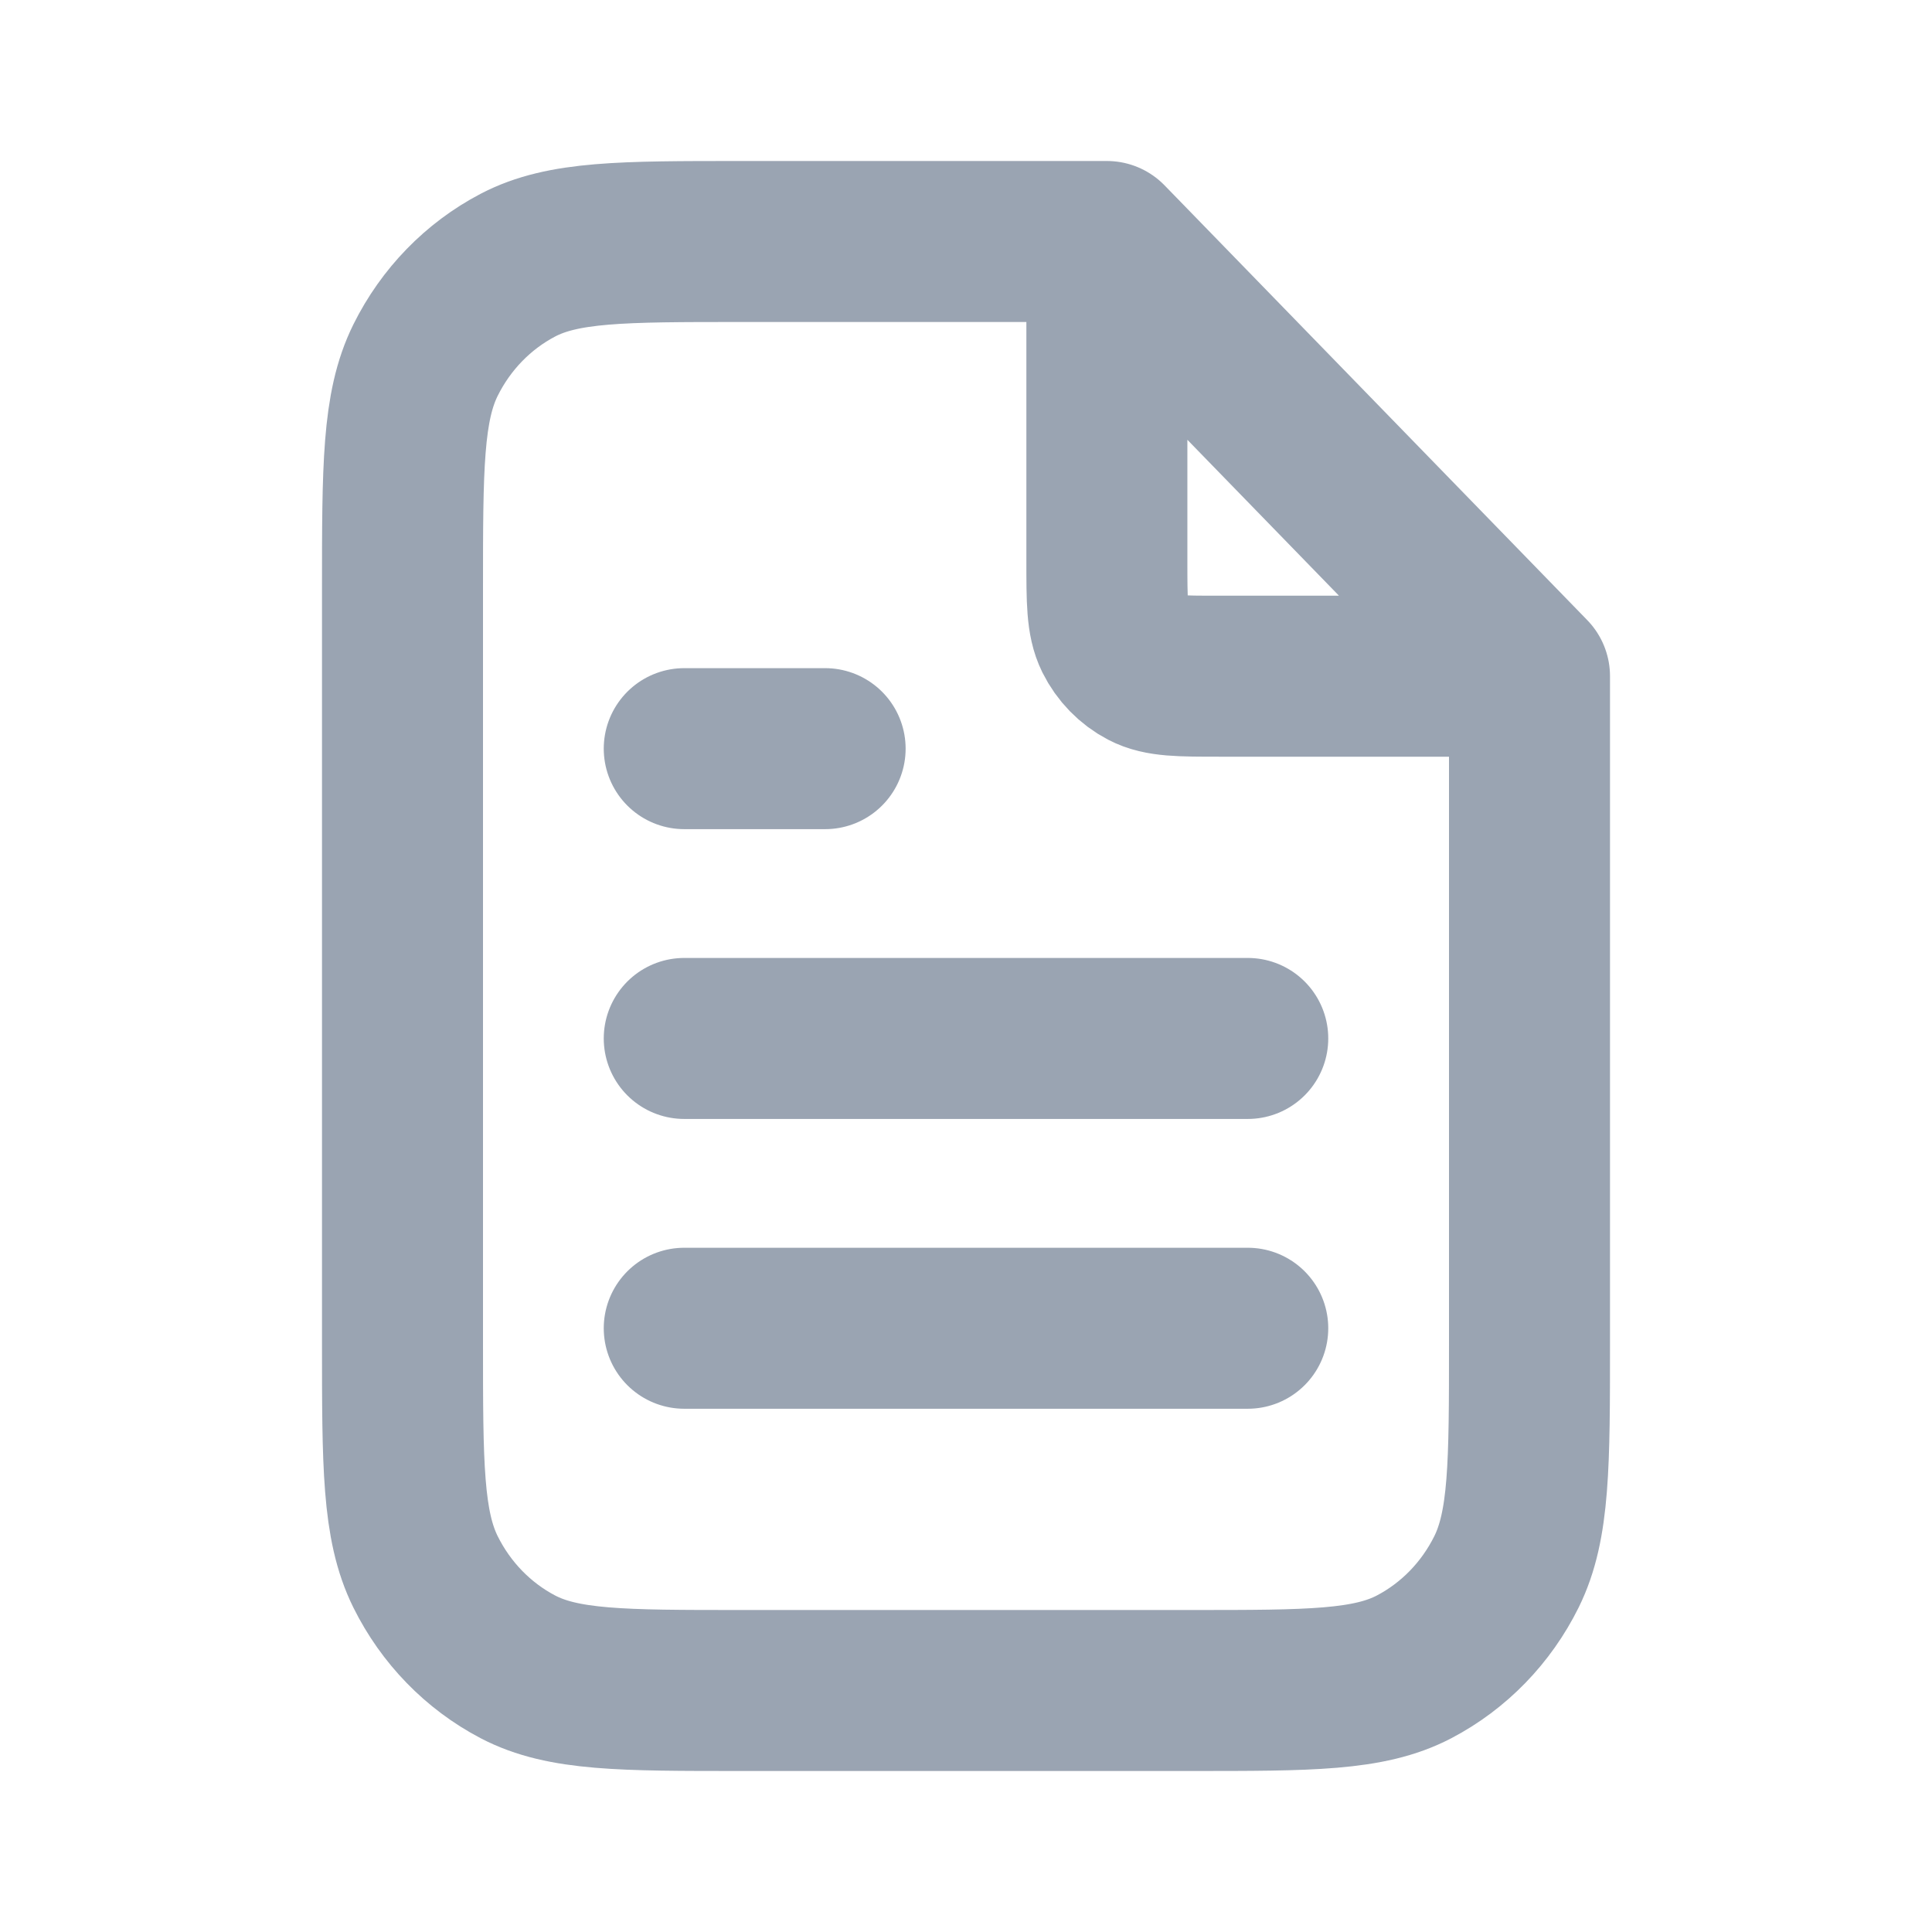
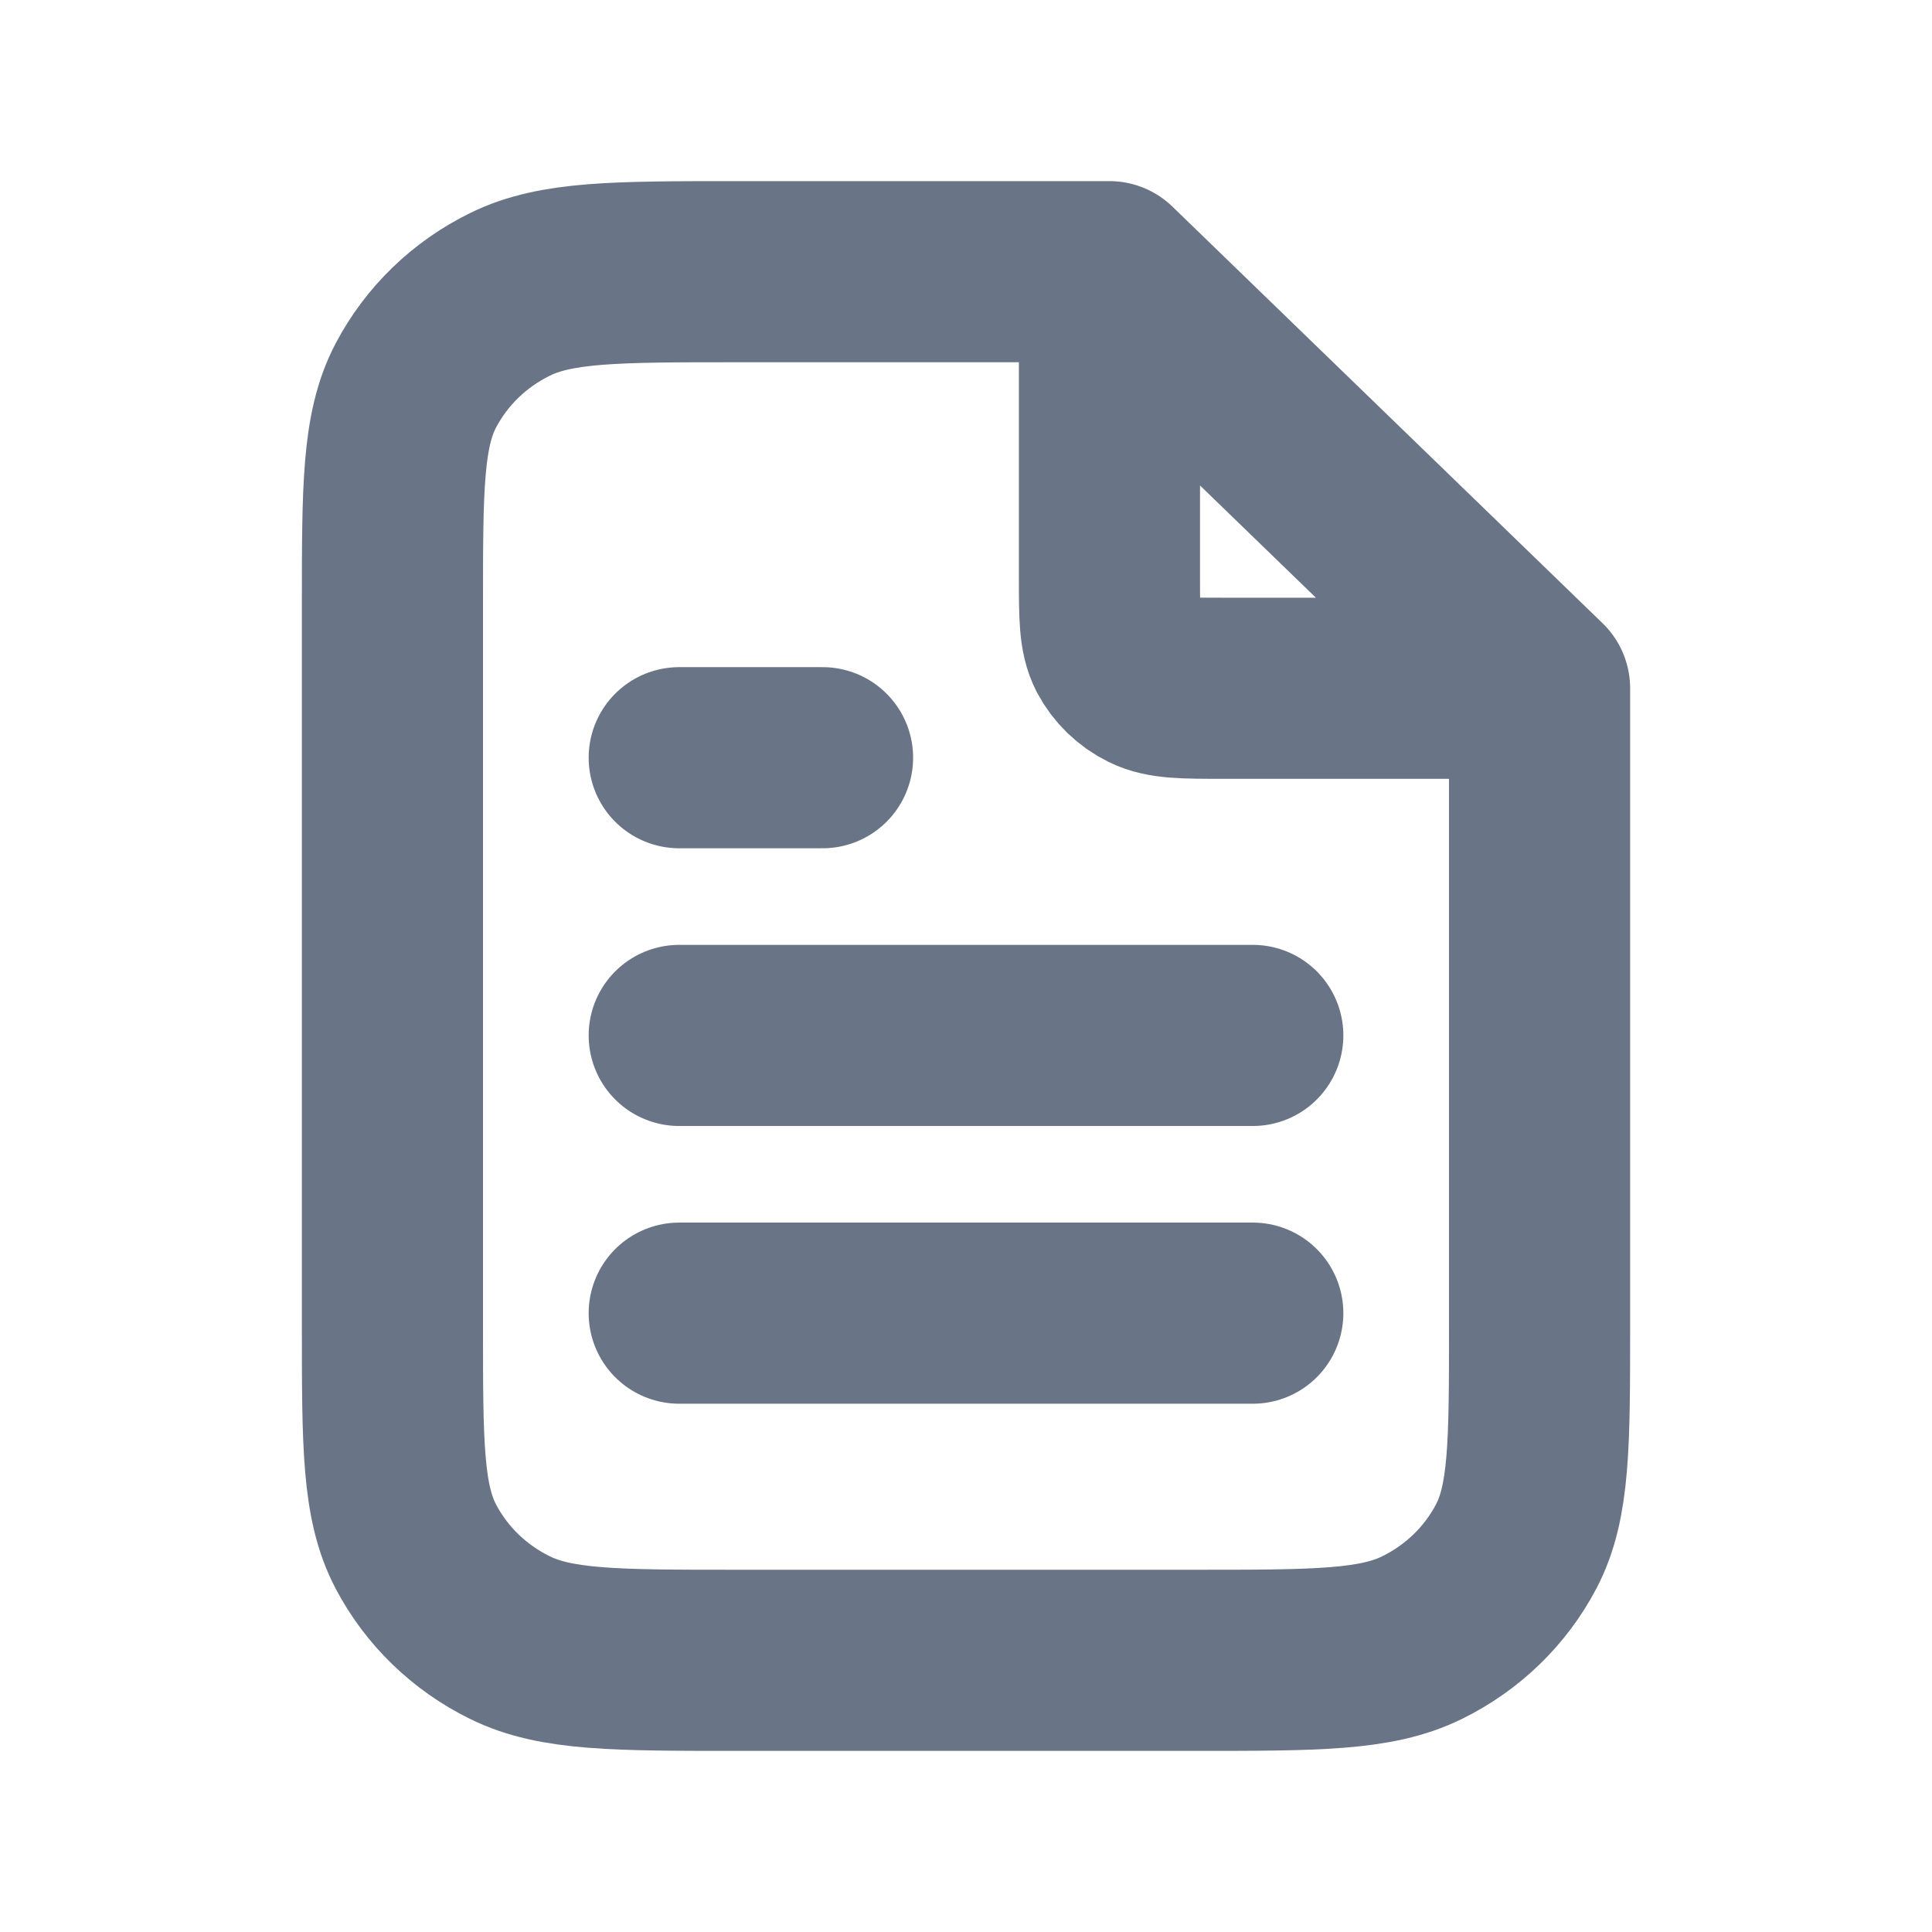
- <svg xmlns="http://www.w3.org/2000/svg" width="24" height="24" viewBox="0 0 24 24" fill="none">
-   <path d="M13.75 3.243V6.96C13.75 7.464 13.75 7.716 13.845 7.909C13.929 8.078 14.063 8.216 14.228 8.302C14.415 8.4 14.66 8.4 15.15 8.4H18.764M15.5 12.9H8.5M15.5 16.5H8.5M10.25 9.3H8.5M13.75 3H9.2C7.73 3 6.995 3 6.433 3.294C5.939 3.553 5.538 3.966 5.286 4.474C5 5.052 5 5.808 5 7.32V16.68C5 18.192 5 18.948 5.286 19.526C5.538 20.034 5.939 20.447 6.433 20.706C6.995 21 7.73 21 9.2 21H14.8C16.27 21 17.005 21 17.567 20.706C18.061 20.447 18.462 20.034 18.714 19.526C19 18.948 19 18.192 19 16.68V8.4L13.75 3Z" stroke="#9AA4B2" stroke-width="2" stroke-linecap="round" stroke-linejoin="round" />
+ <svg xmlns="http://www.w3.org/2000/svg" width="16" height="16" viewBox="0 0 16 16" fill="none">
+   <path d="M9.188 2.405V4.78C9.188 5.102 9.188 5.263 9.252 5.386C9.309 5.494 9.4 5.582 9.512 5.637C9.639 5.7 9.805 5.7 10.137 5.7H12.59M10.375 8.575H5.625M10.375 10.875H5.625M6.812 6.275H5.625M9.188 2.25H6.1C5.102 2.25 4.604 2.25 4.223 2.438C3.887 2.603 3.615 2.867 3.444 3.192C3.25 3.561 3.25 4.044 3.25 5.01V10.99C3.25 11.956 3.25 12.439 3.444 12.808C3.615 13.133 3.887 13.397 4.223 13.562C4.604 13.75 5.102 13.75 6.1 13.75H9.9C10.898 13.75 11.396 13.75 11.777 13.562C12.113 13.397 12.385 13.133 12.556 12.808C12.75 12.439 12.75 11.956 12.75 10.99V5.7L9.188 2.25Z" stroke="#697586" stroke-width="1.5" stroke-linecap="round" stroke-linejoin="round" />
</svg>
